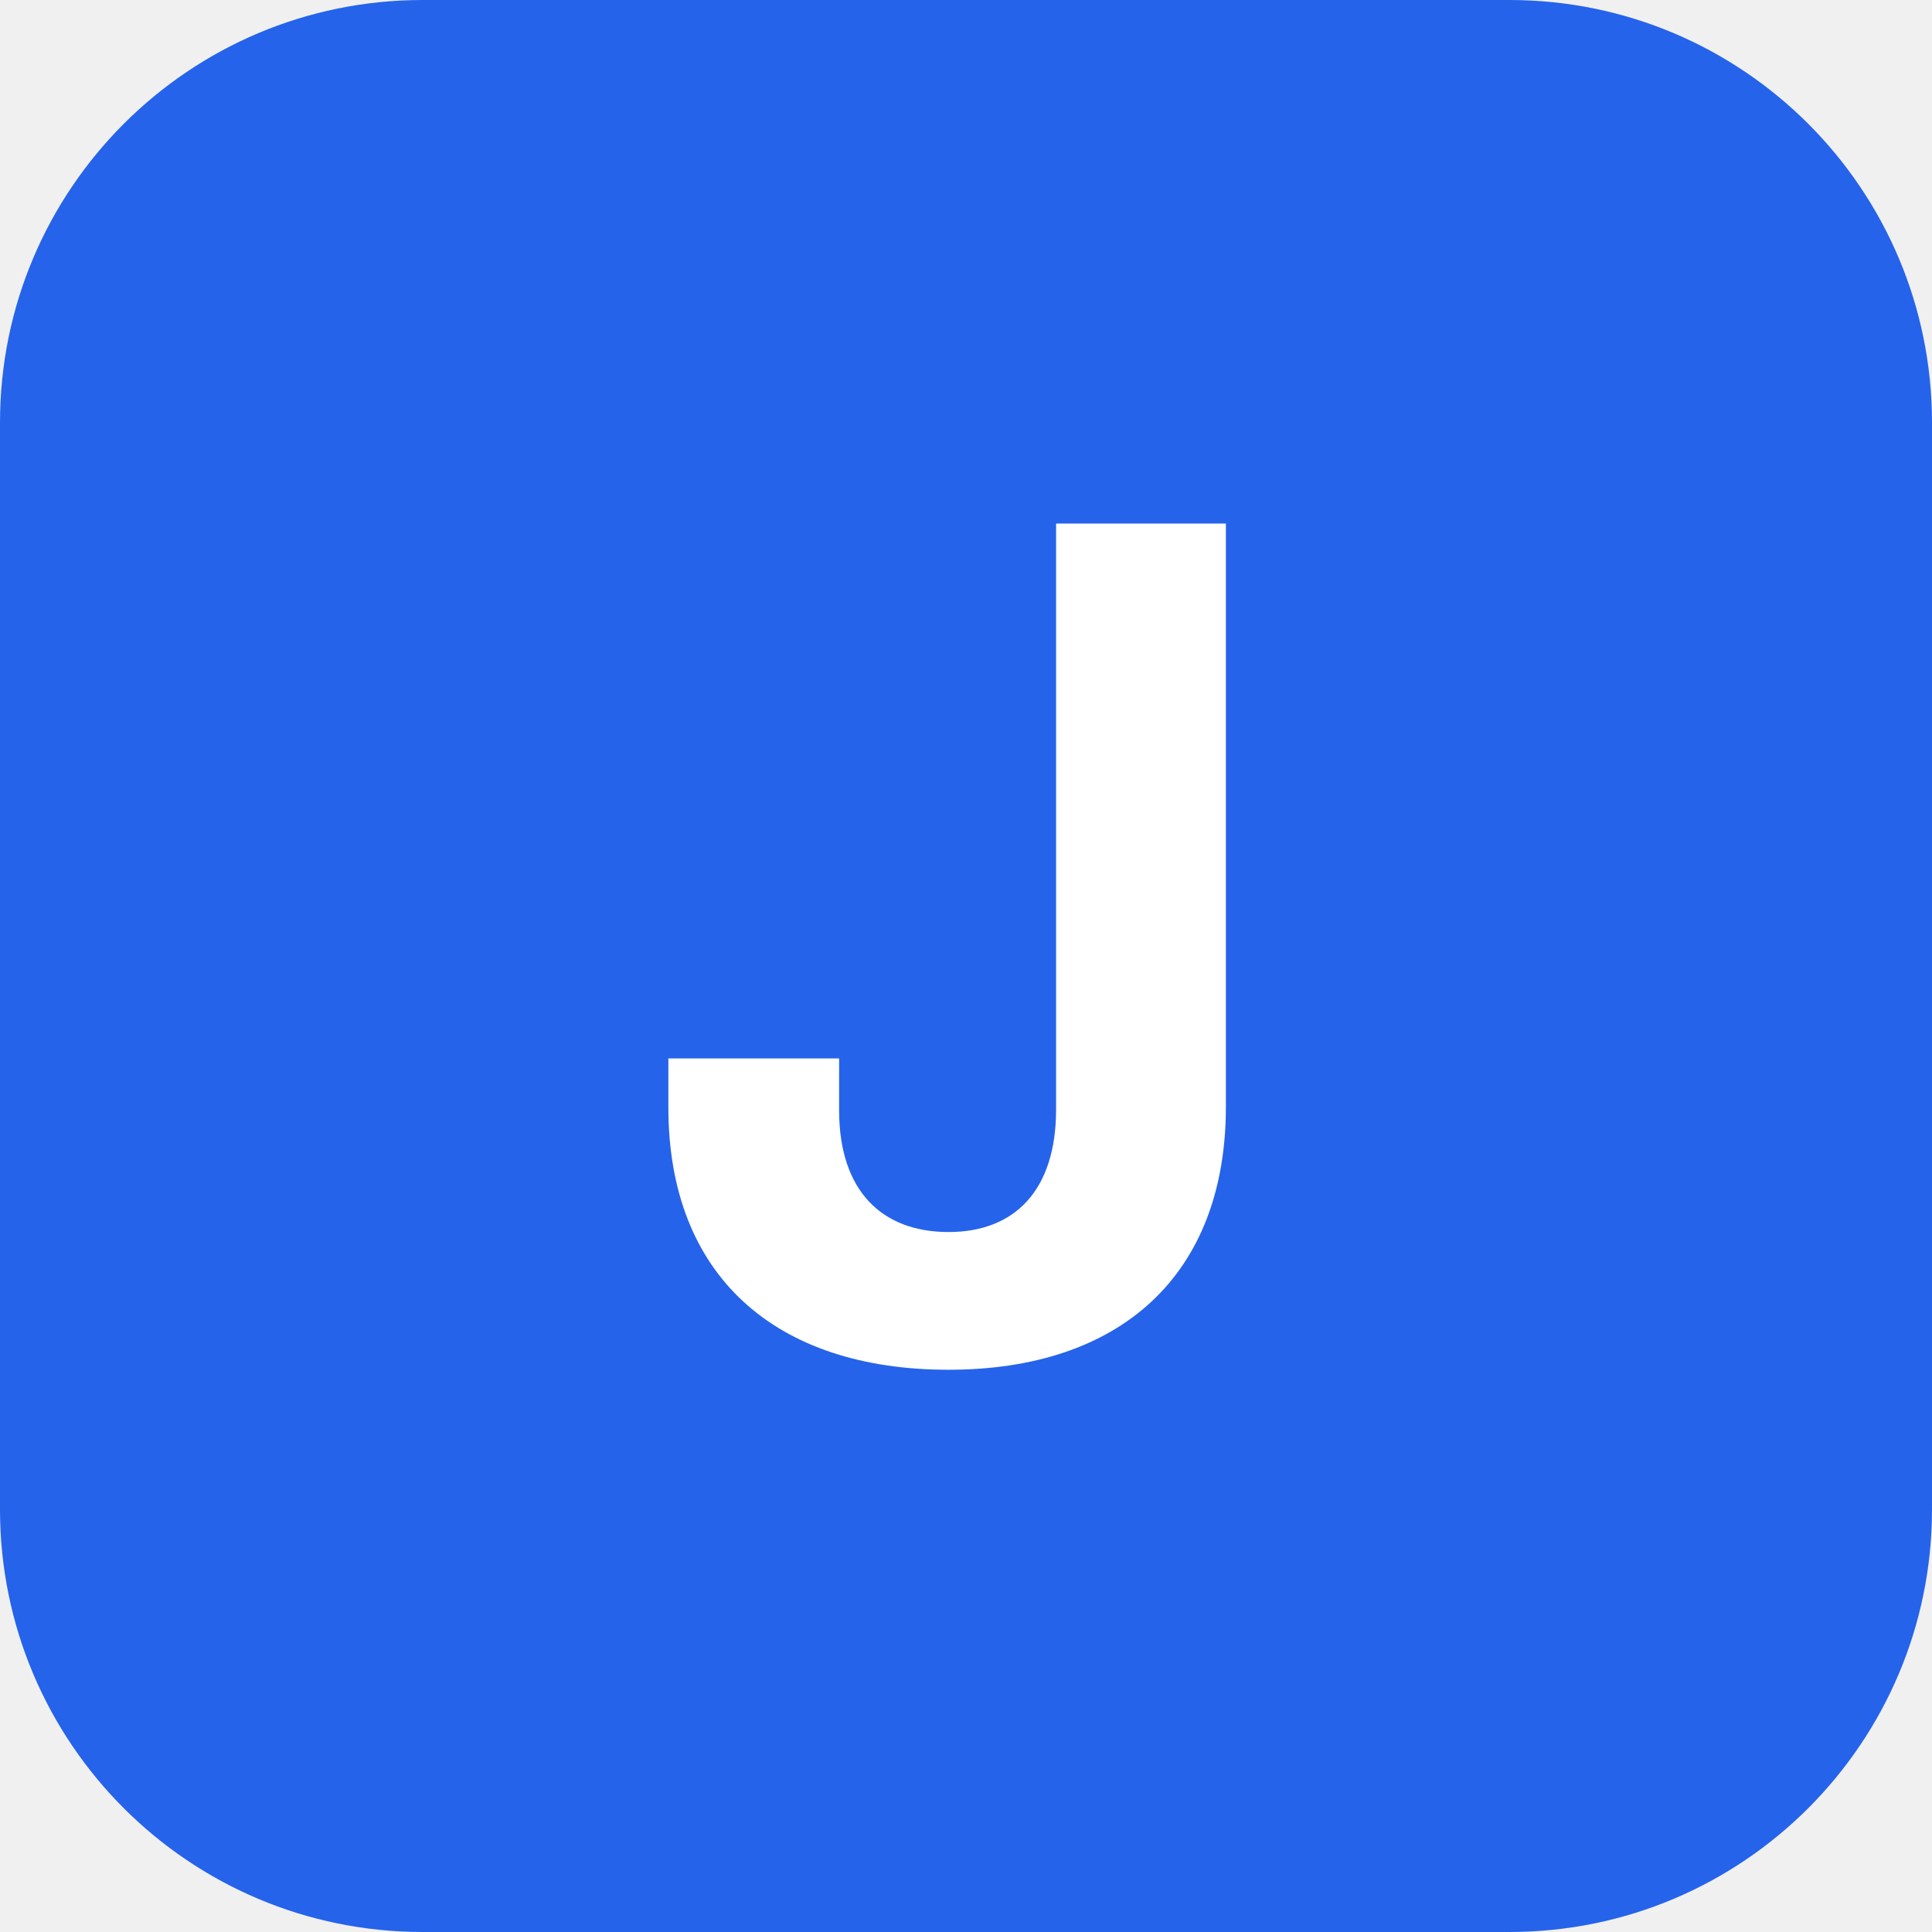
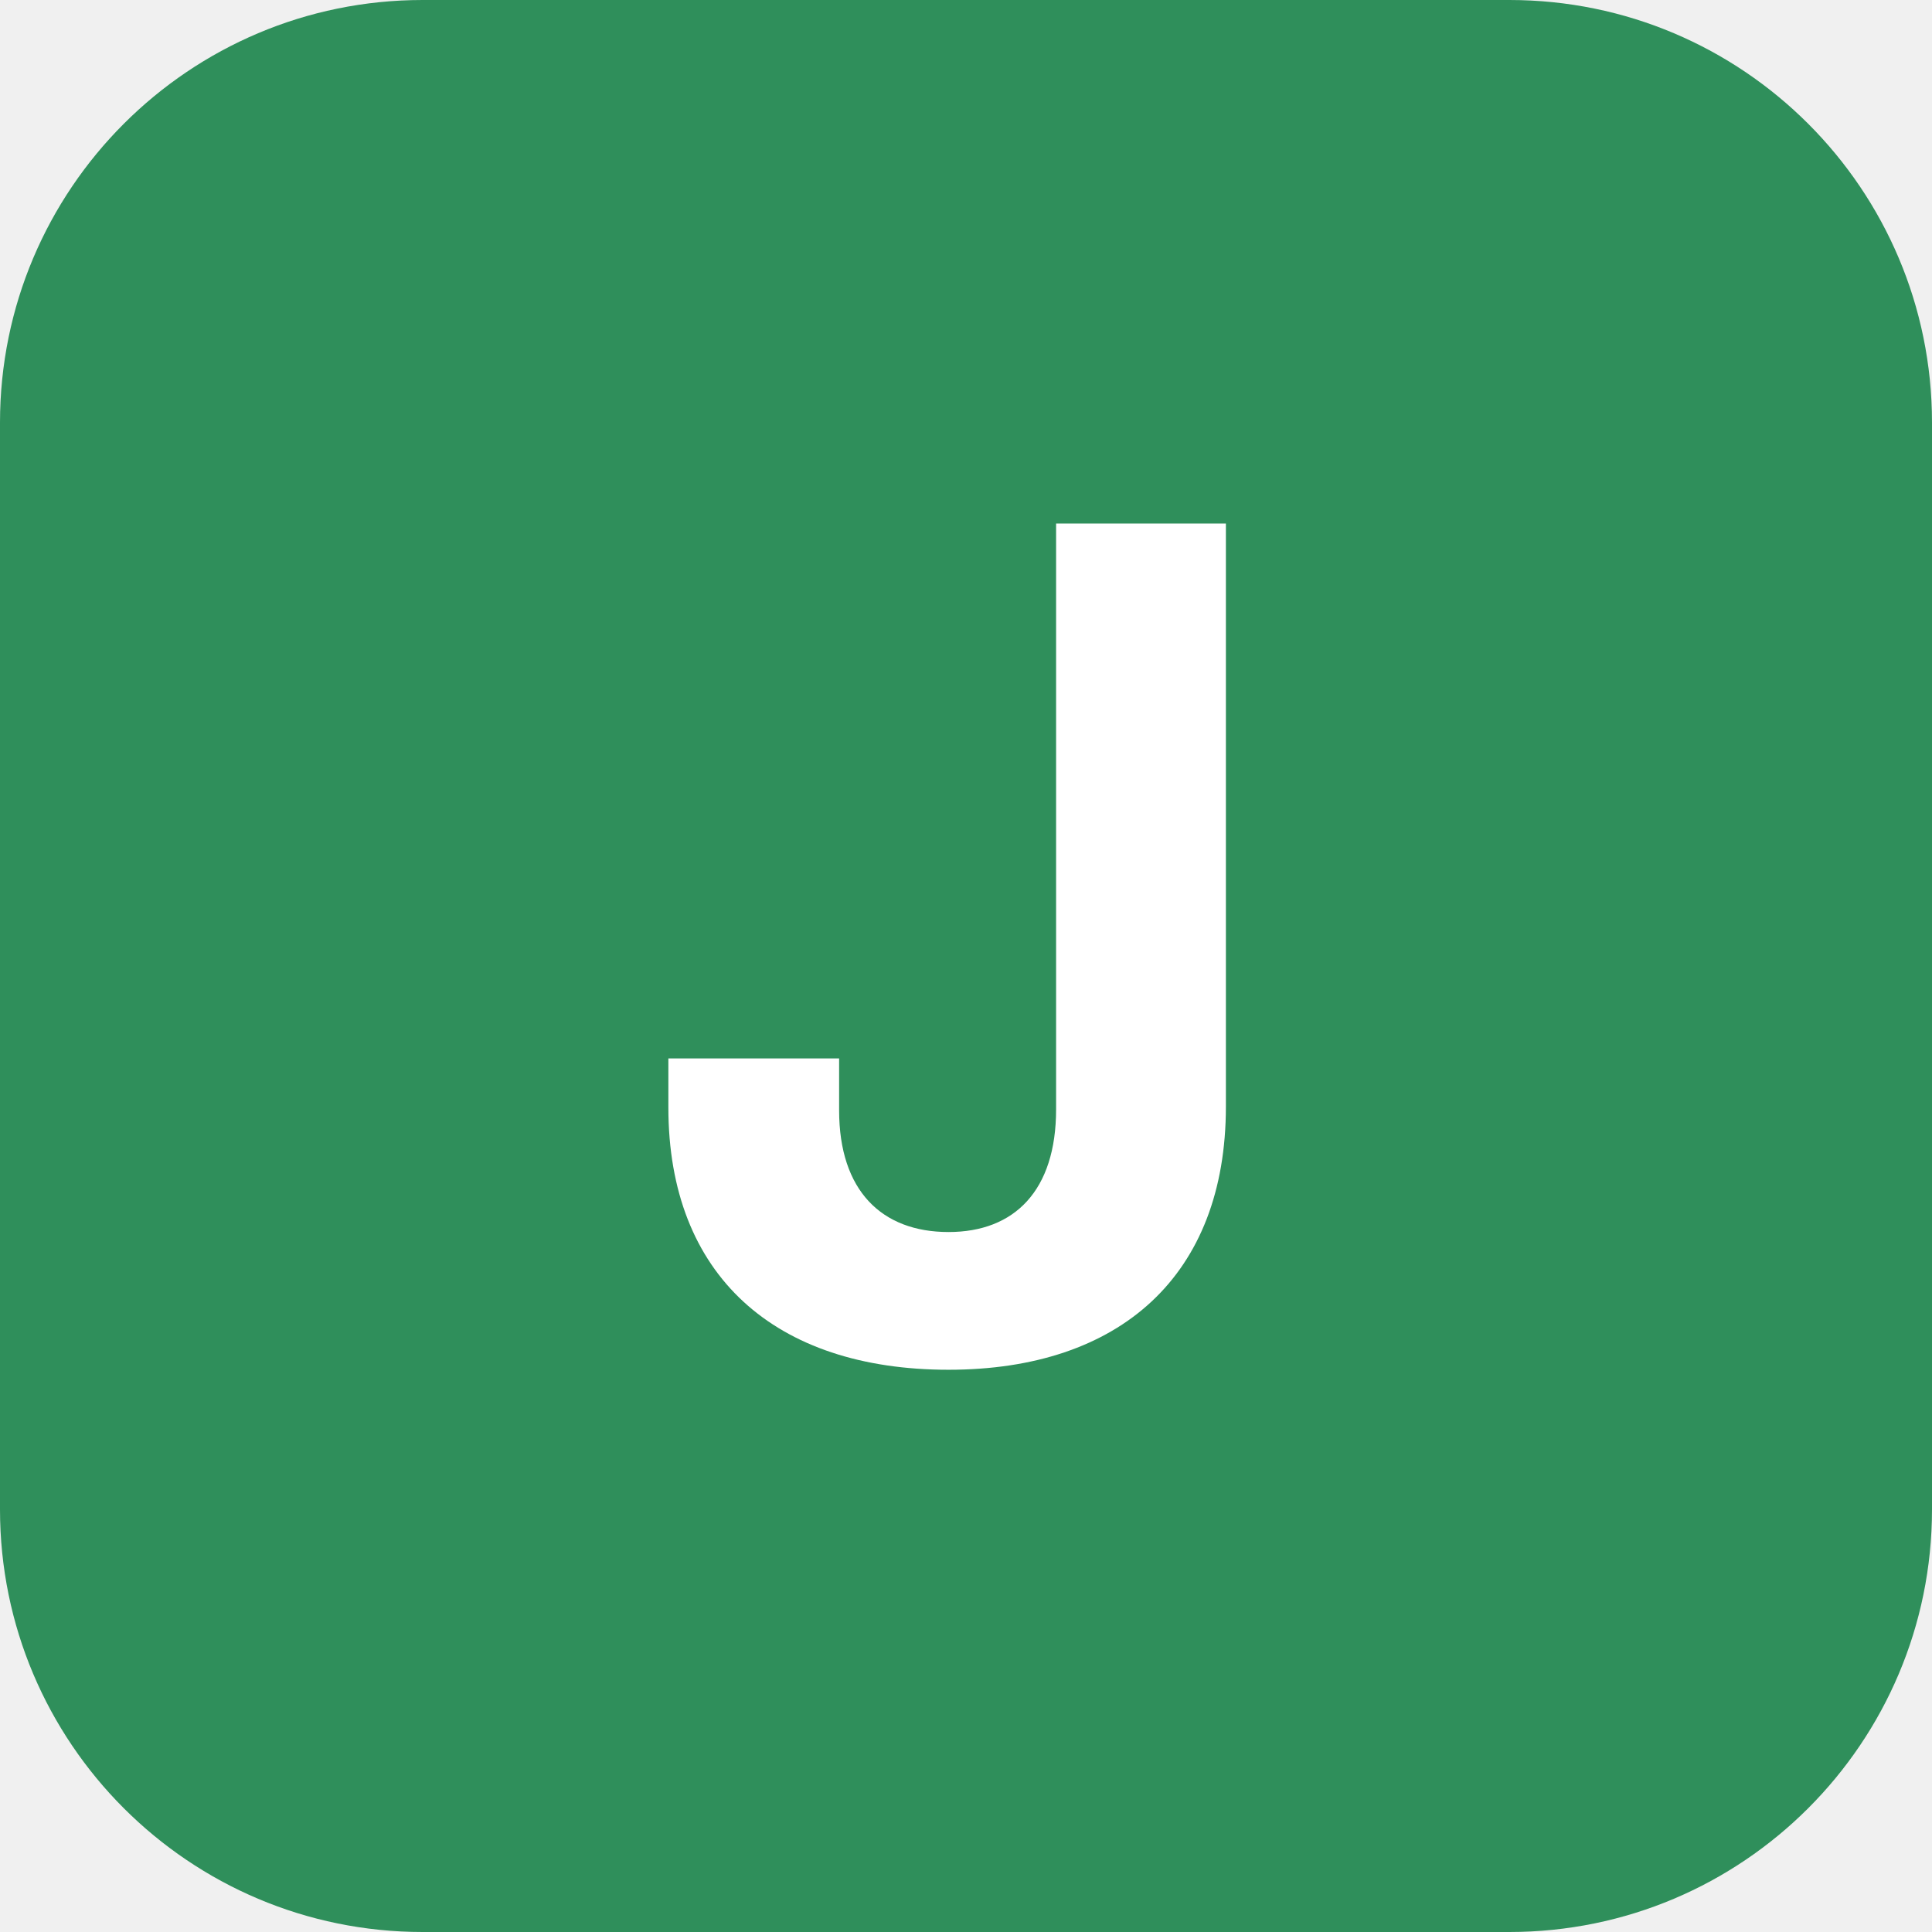
<svg xmlns="http://www.w3.org/2000/svg" viewBox="0 0 32 32" role="img" aria-label="John Pranoy Yalla">
-   <rect width="32" height="32" rx="7" fill="#2563eb" />
+   <rect width="32" height="32" rx="7" fill="#2f8f5b" />
  <text x="16" y="22.5" text-anchor="middle" font-family="system-ui, -apple-system, 'Segoe UI', sans-serif" font-size="19" font-weight="700" fill="#ffffff">J</text>
</svg>
